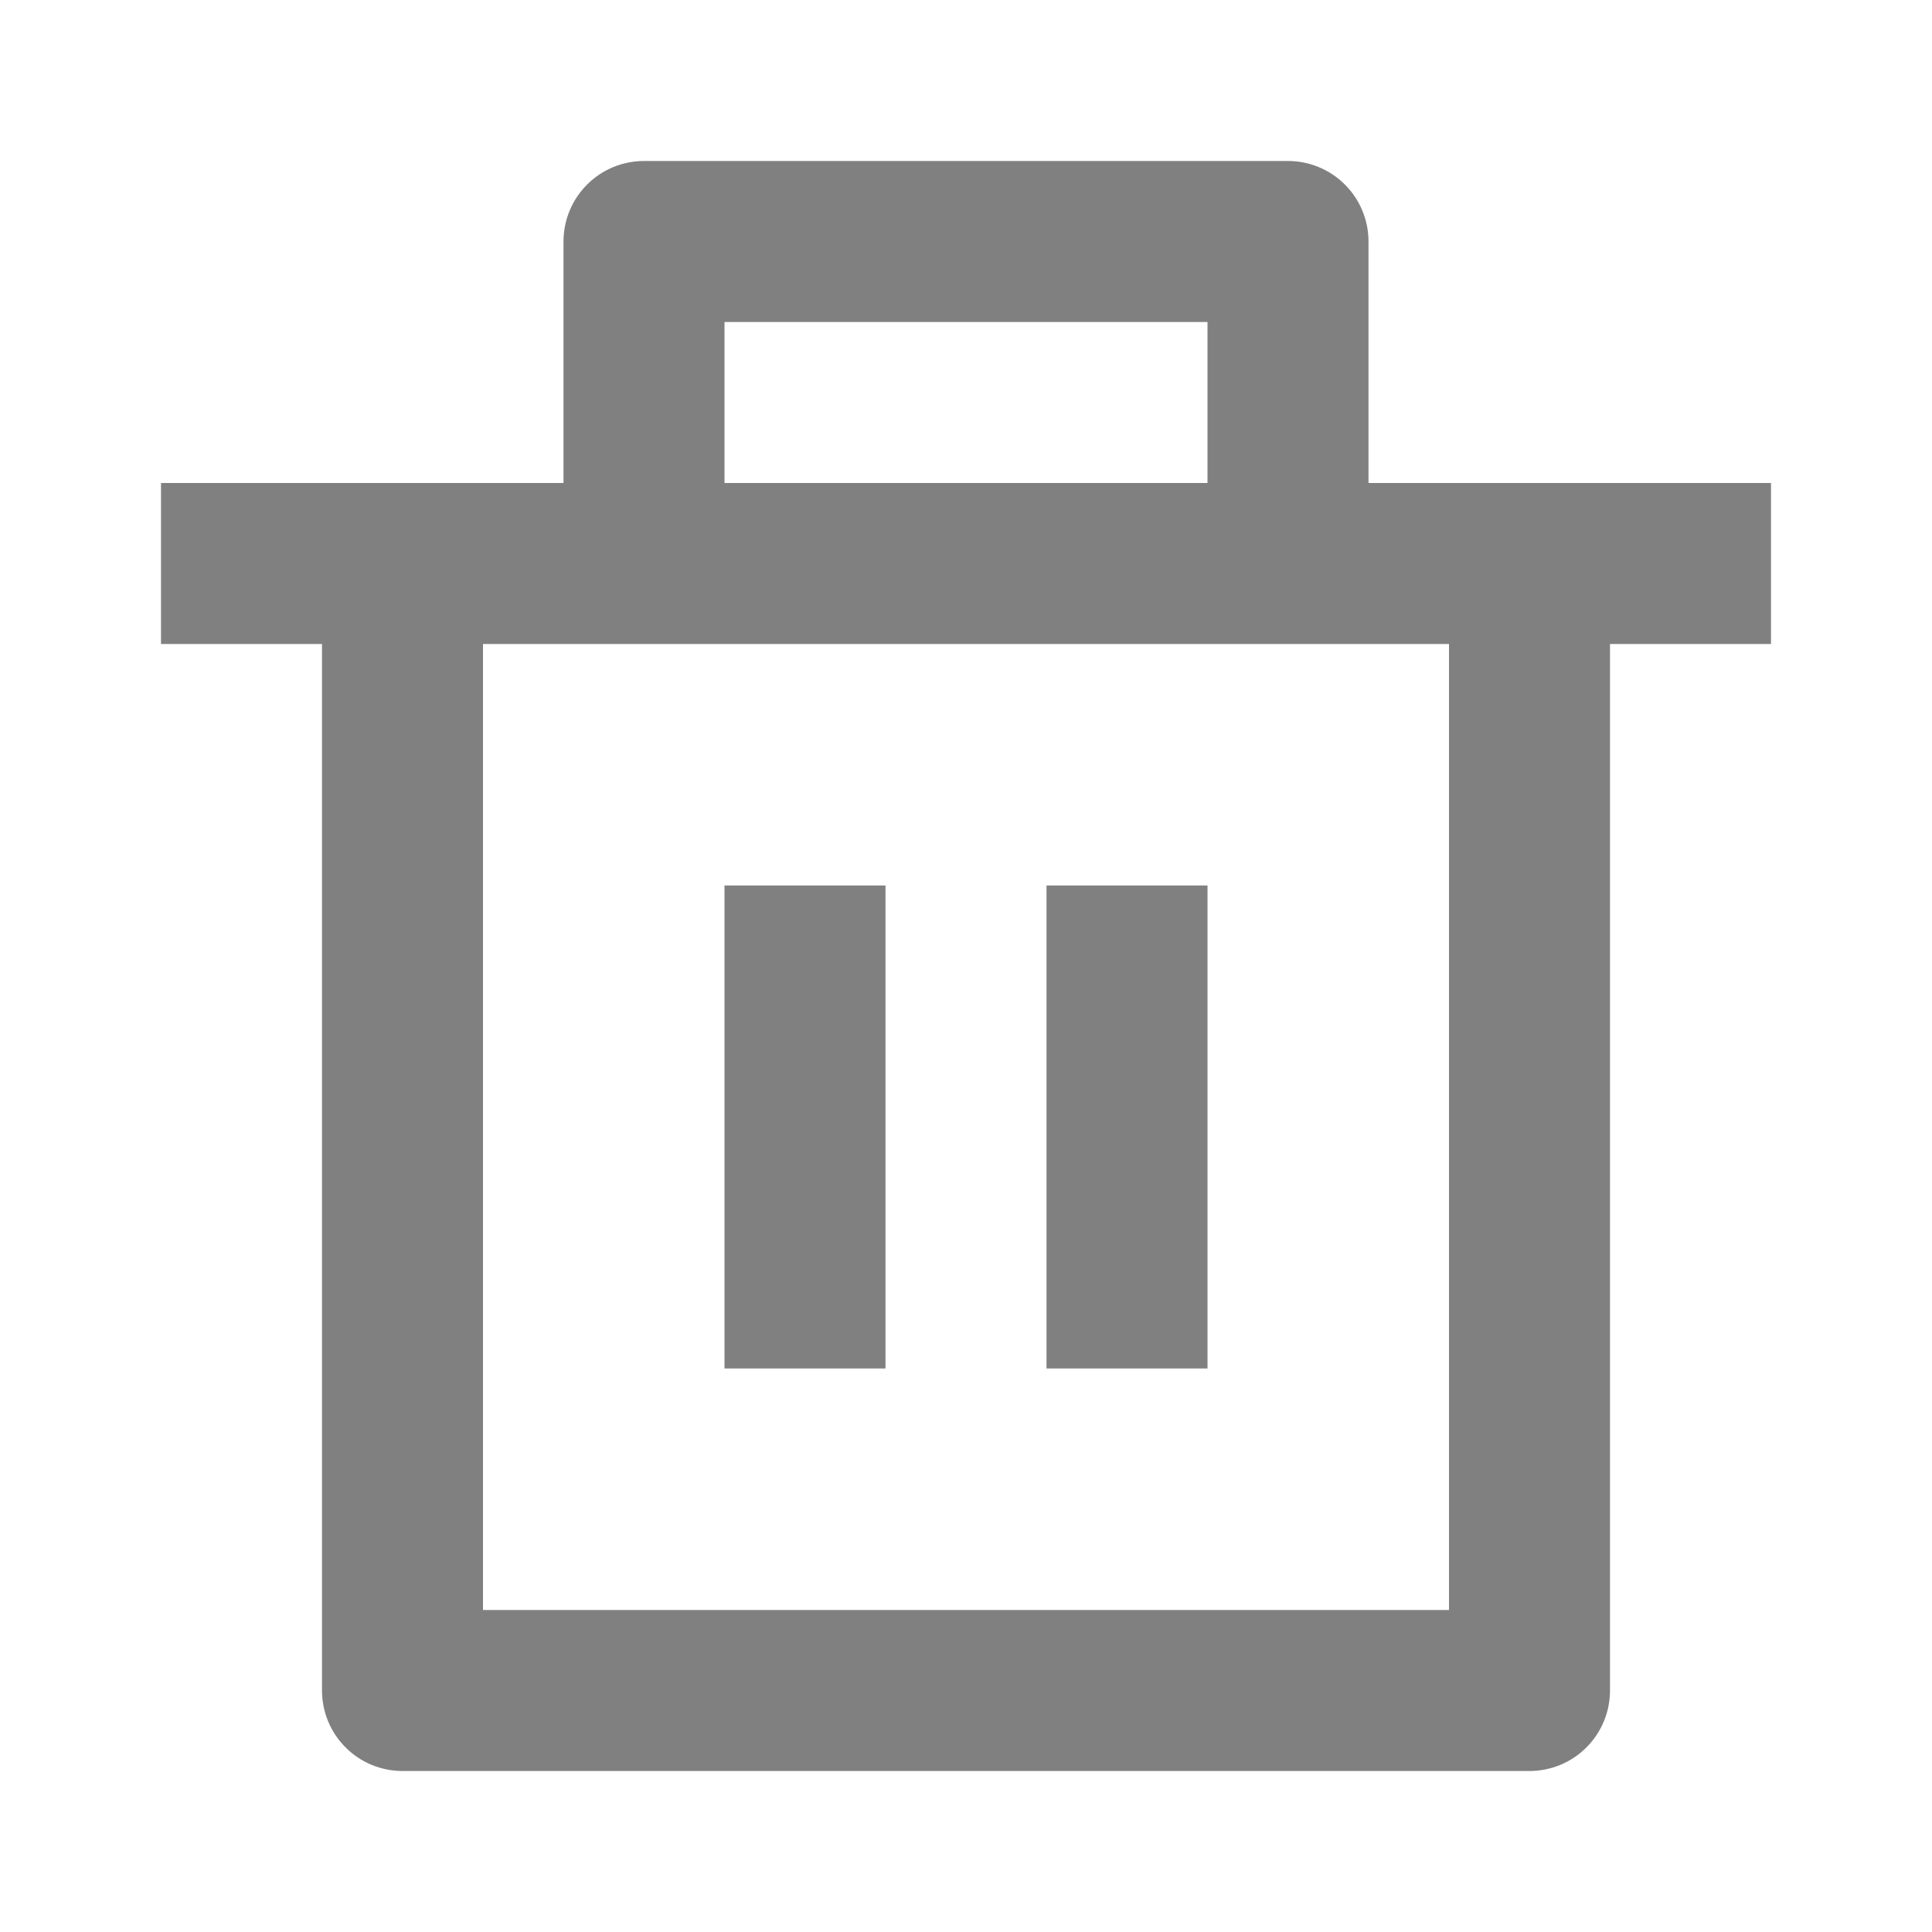
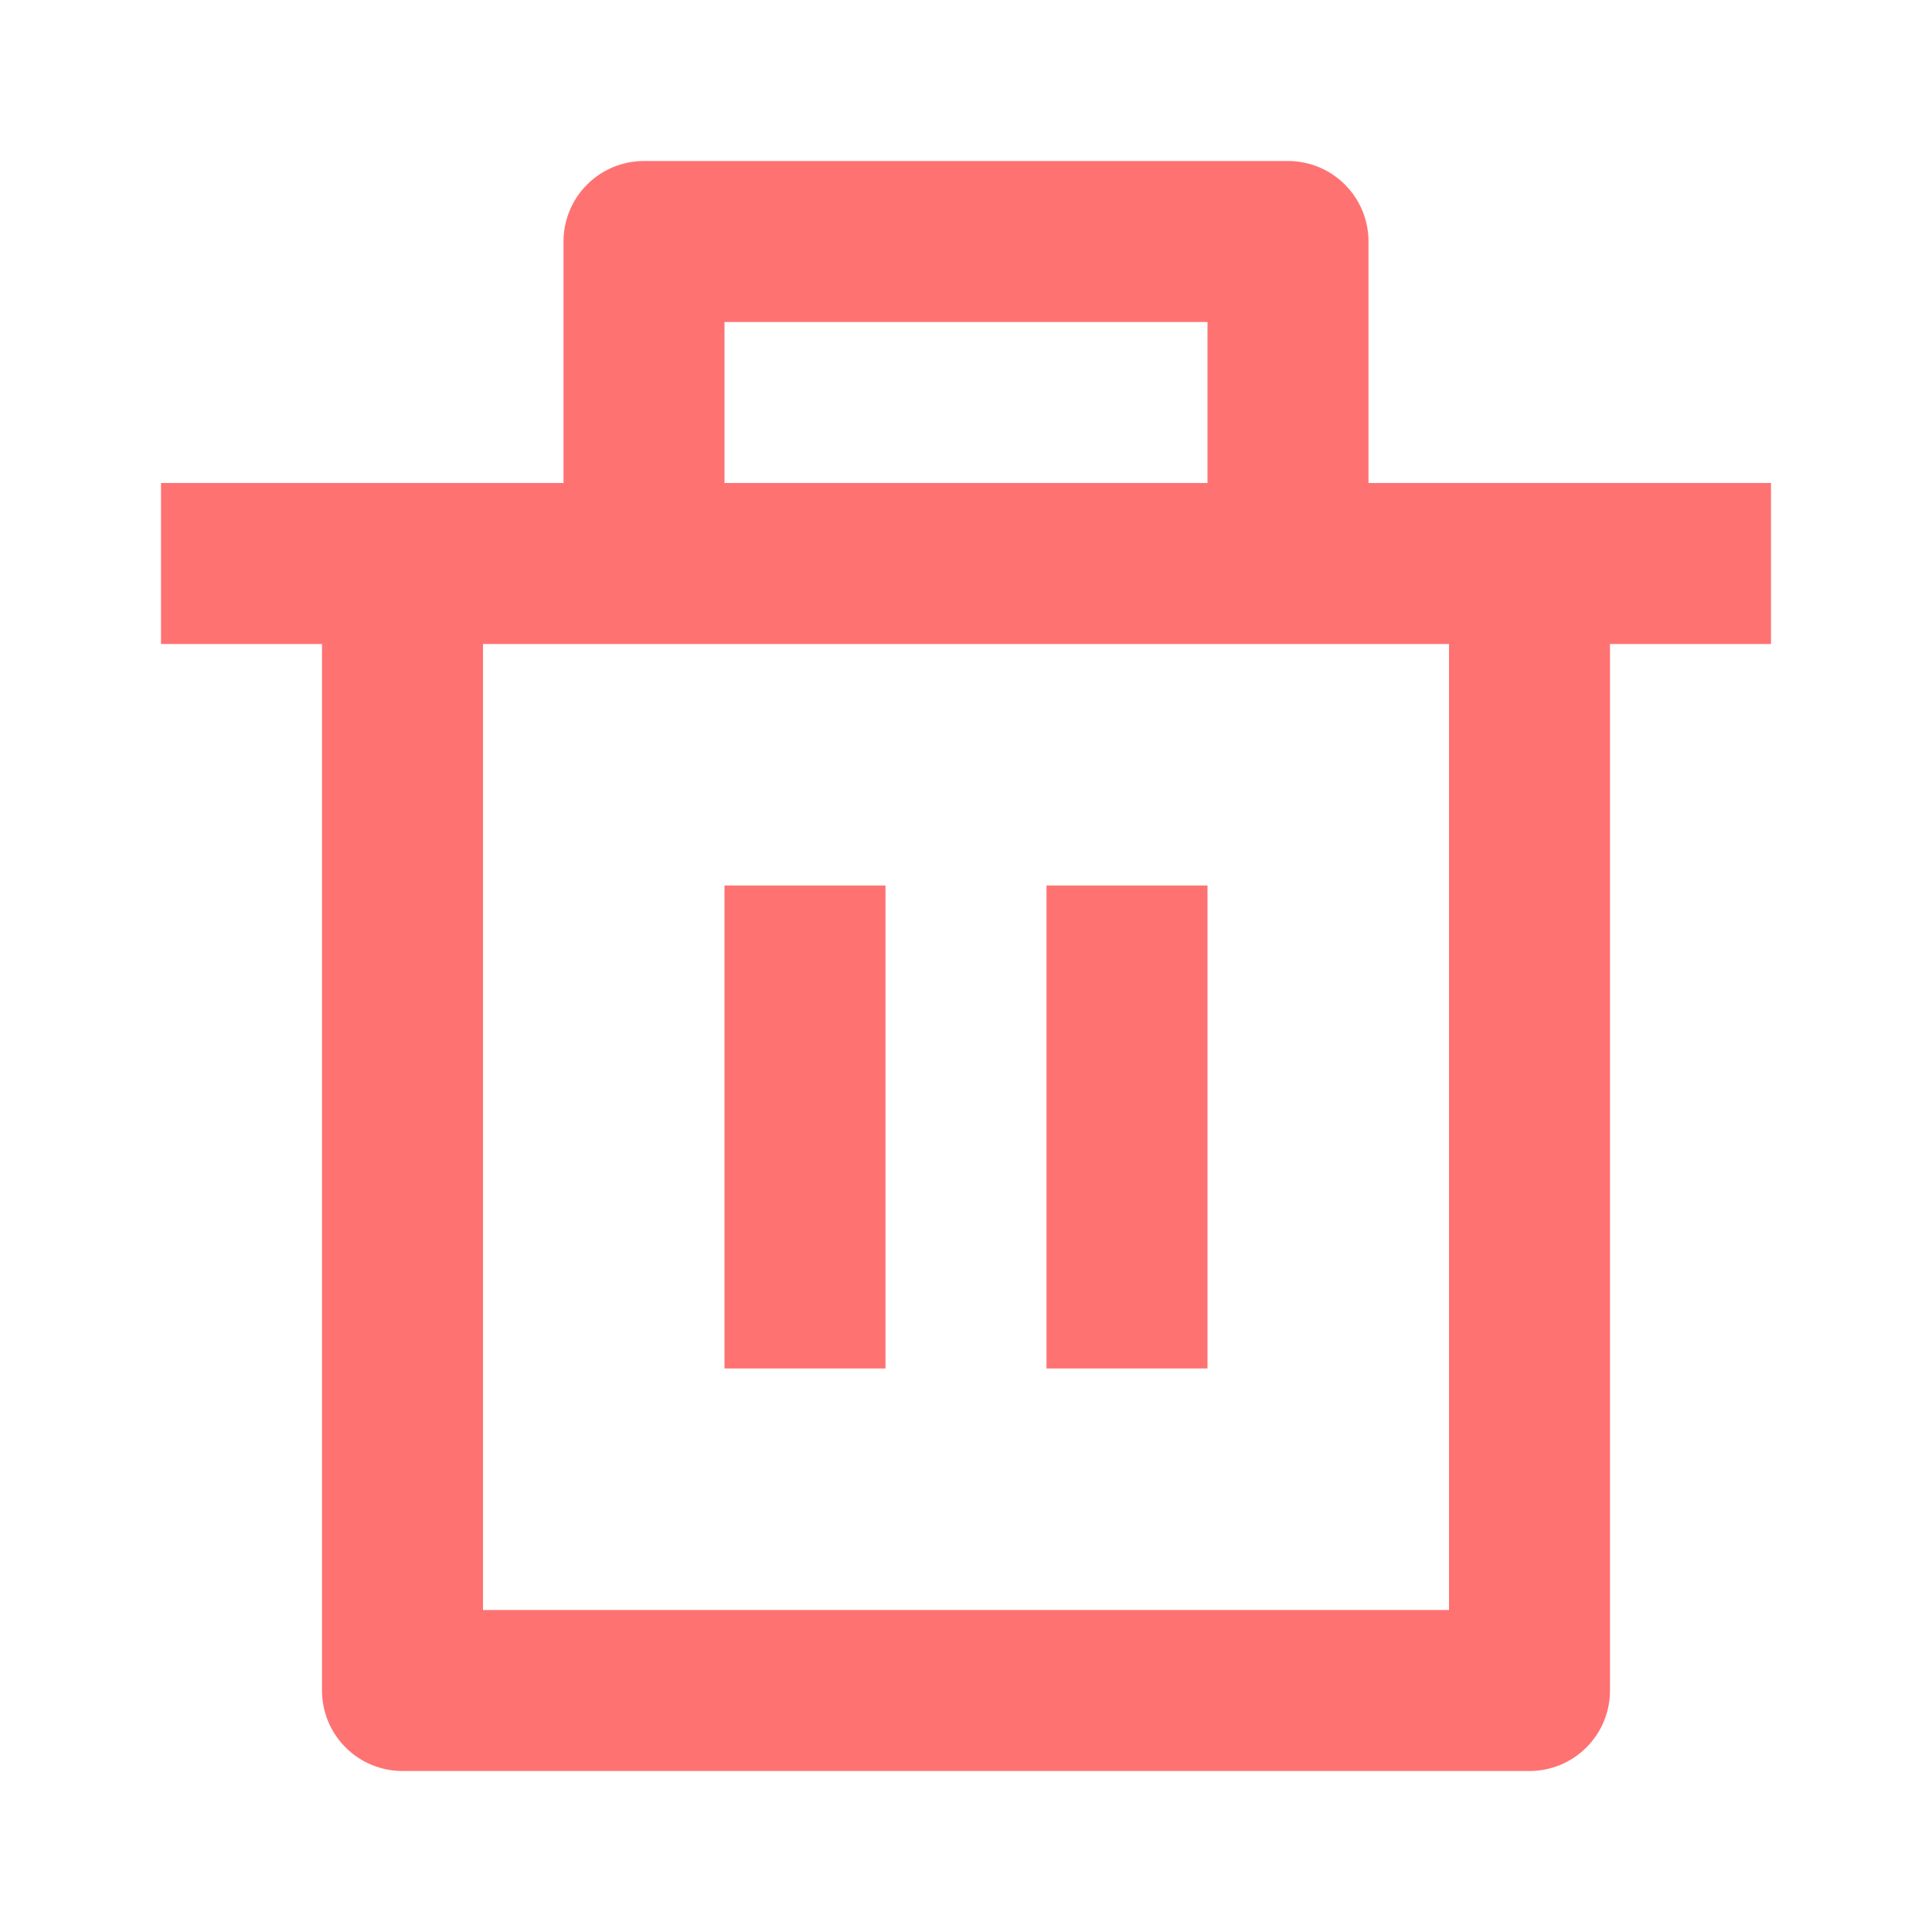
<svg xmlns="http://www.w3.org/2000/svg" width="24" height="24" viewBox="0 0 24 24" fill="none">
-   <path d="M17 6H22V8H20V21C20 21.265 19.895 21.52 19.707 21.707C19.52 21.895 19.265 22 19 22H5C4.735 22 4.48 21.895 4.293 21.707C4.105 21.52 4 21.265 4 21V8H2V6H7V3C7 2.735 7.105 2.48 7.293 2.293C7.48 2.105 7.735 2 8 2H16C16.265 2 16.52 2.105 16.707 2.293C16.895 2.48 17 2.735 17 3V6ZM18 8H6V20H18V8ZM9 11H11V17H9V11ZM13 11H15V17H13V11ZM9 4V6H15V4H9Z" fill="#808080" />
+   <path d="M17 6H22V8H20V21C20 21.265 19.895 21.52 19.707 21.707C19.52 21.895 19.265 22 19 22H5C4.735 22 4.48 21.895 4.293 21.707C4.105 21.52 4 21.265 4 21V8H2V6H7V3C7 2.735 7.105 2.48 7.293 2.293C7.48 2.105 7.735 2 8 2H16C16.265 2 16.52 2.105 16.707 2.293C16.895 2.48 17 2.735 17 3V6ZM18 8H6V20H18V8ZM9 11H11V17H9V11ZM13 11H15V17H13V11ZM9 4V6H15V4H9Z" fill="#FF7272" />
</svg>
